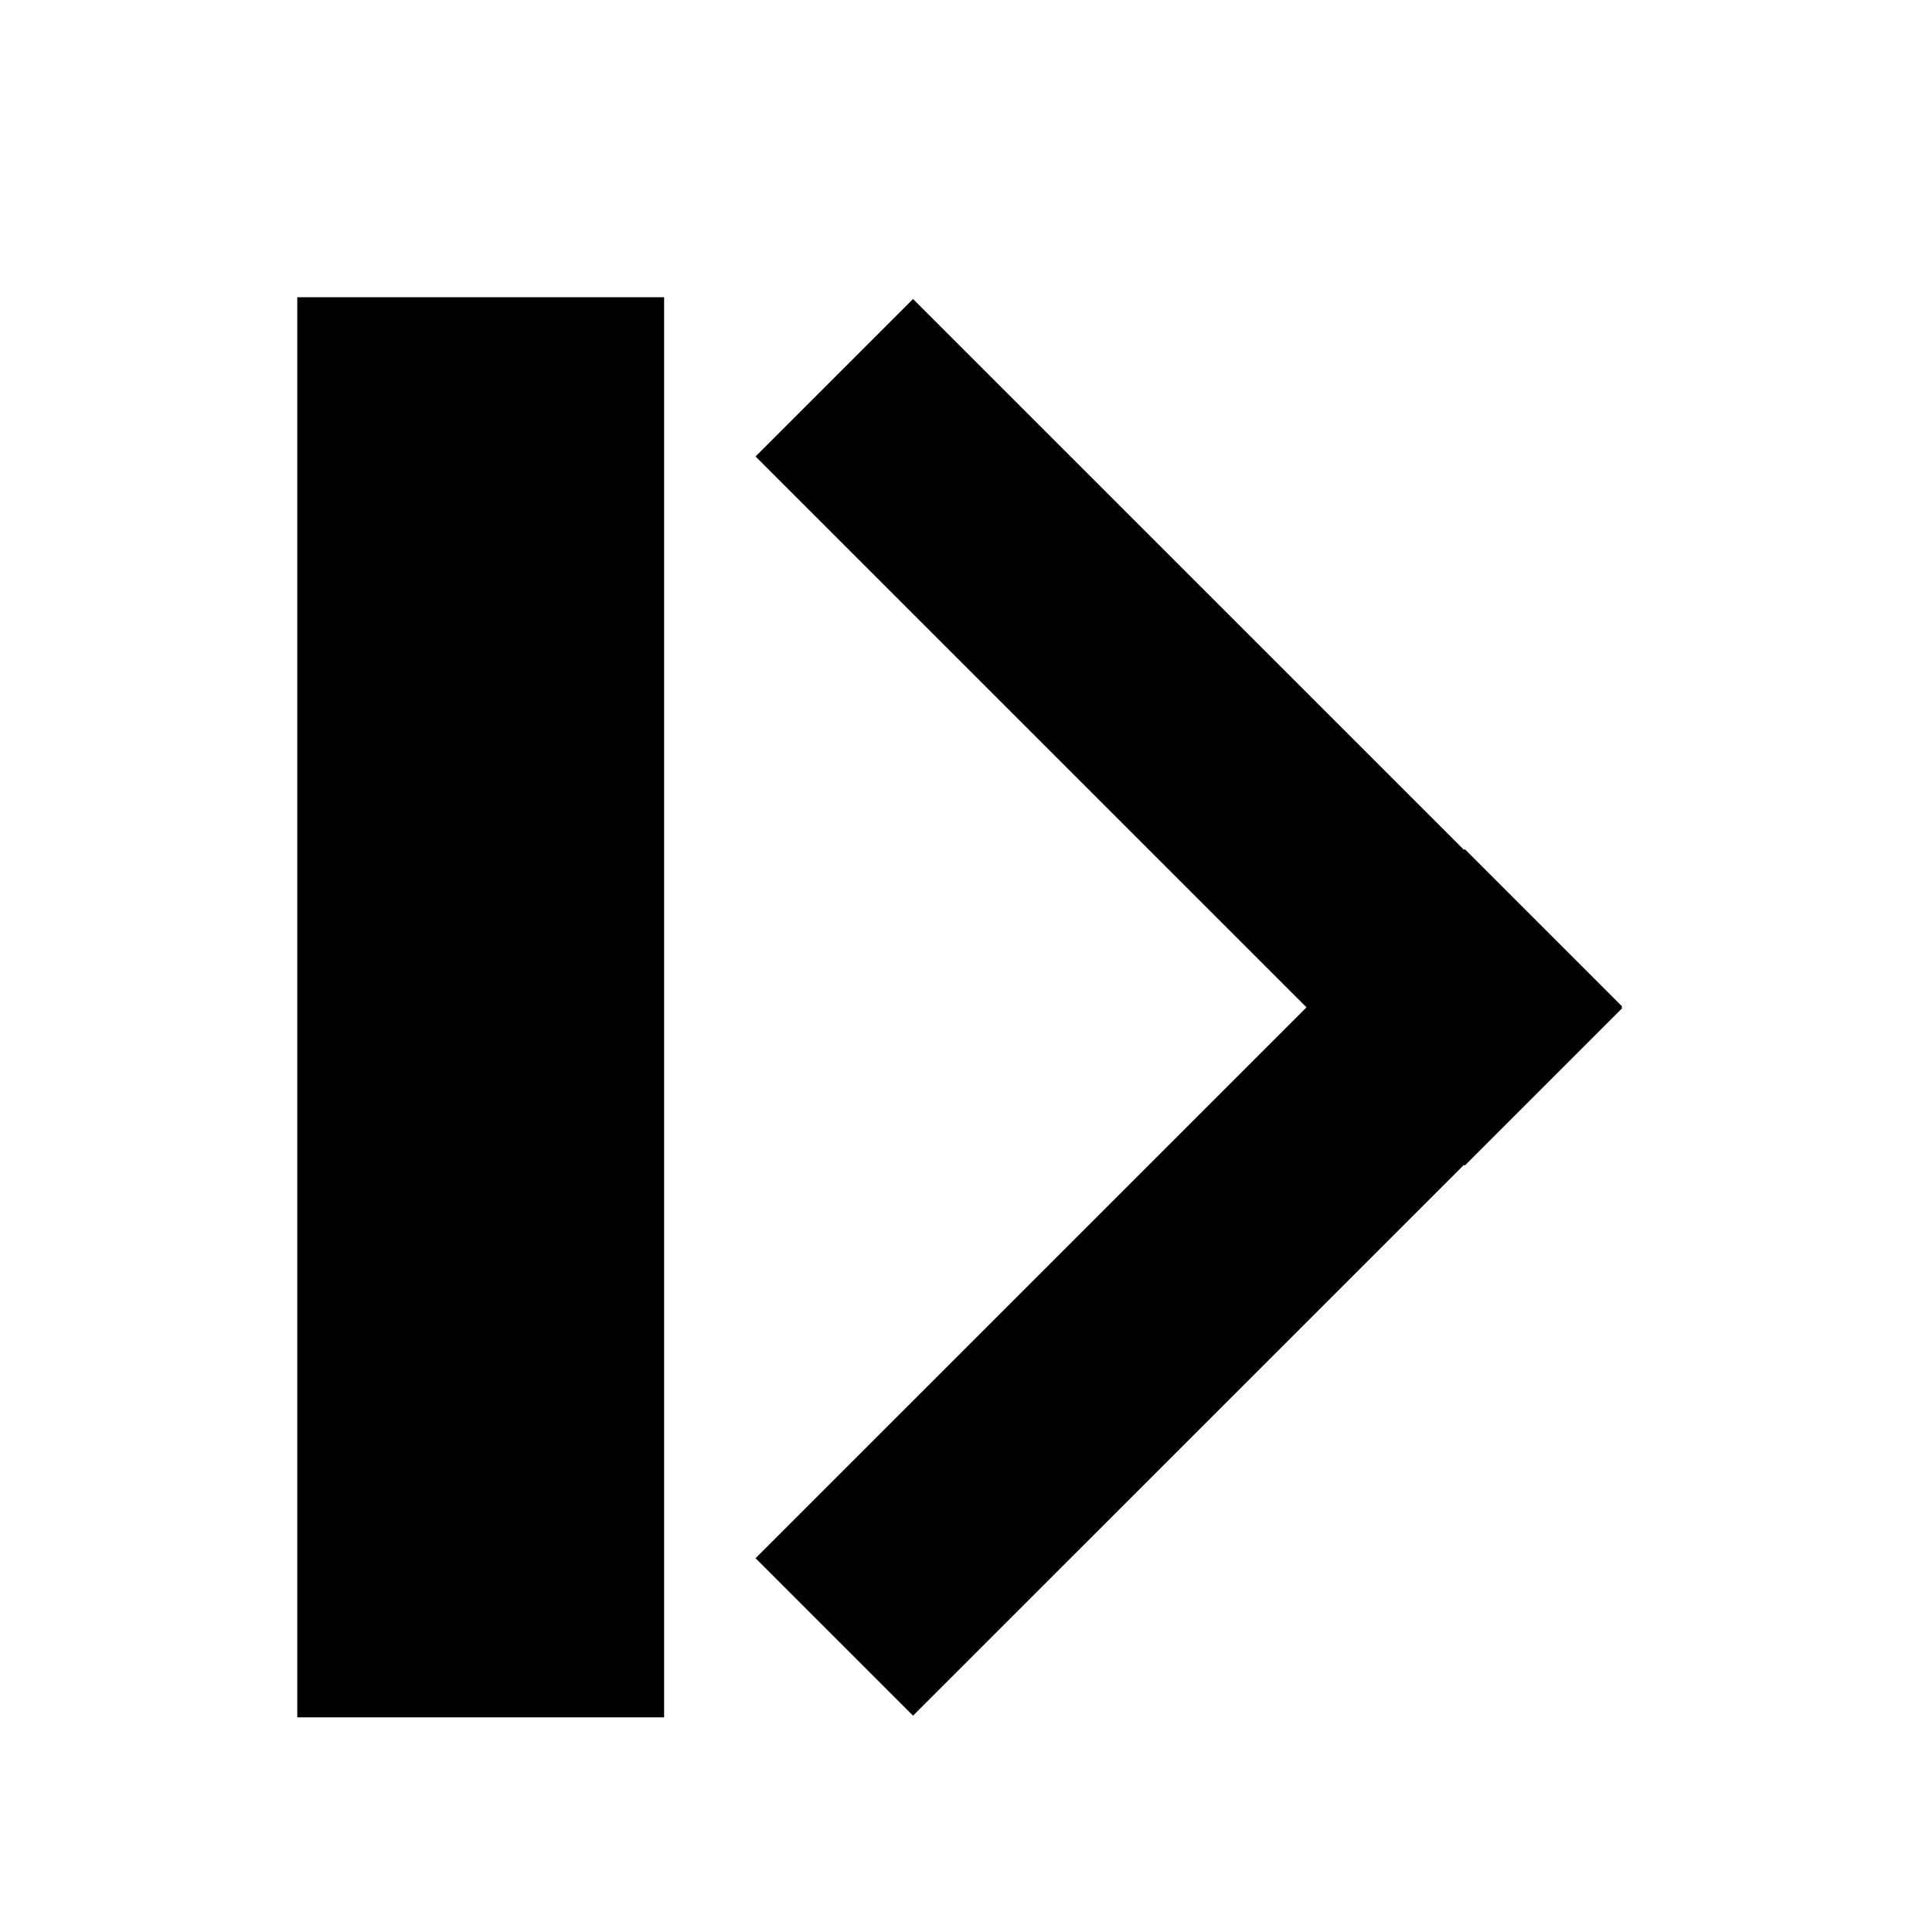
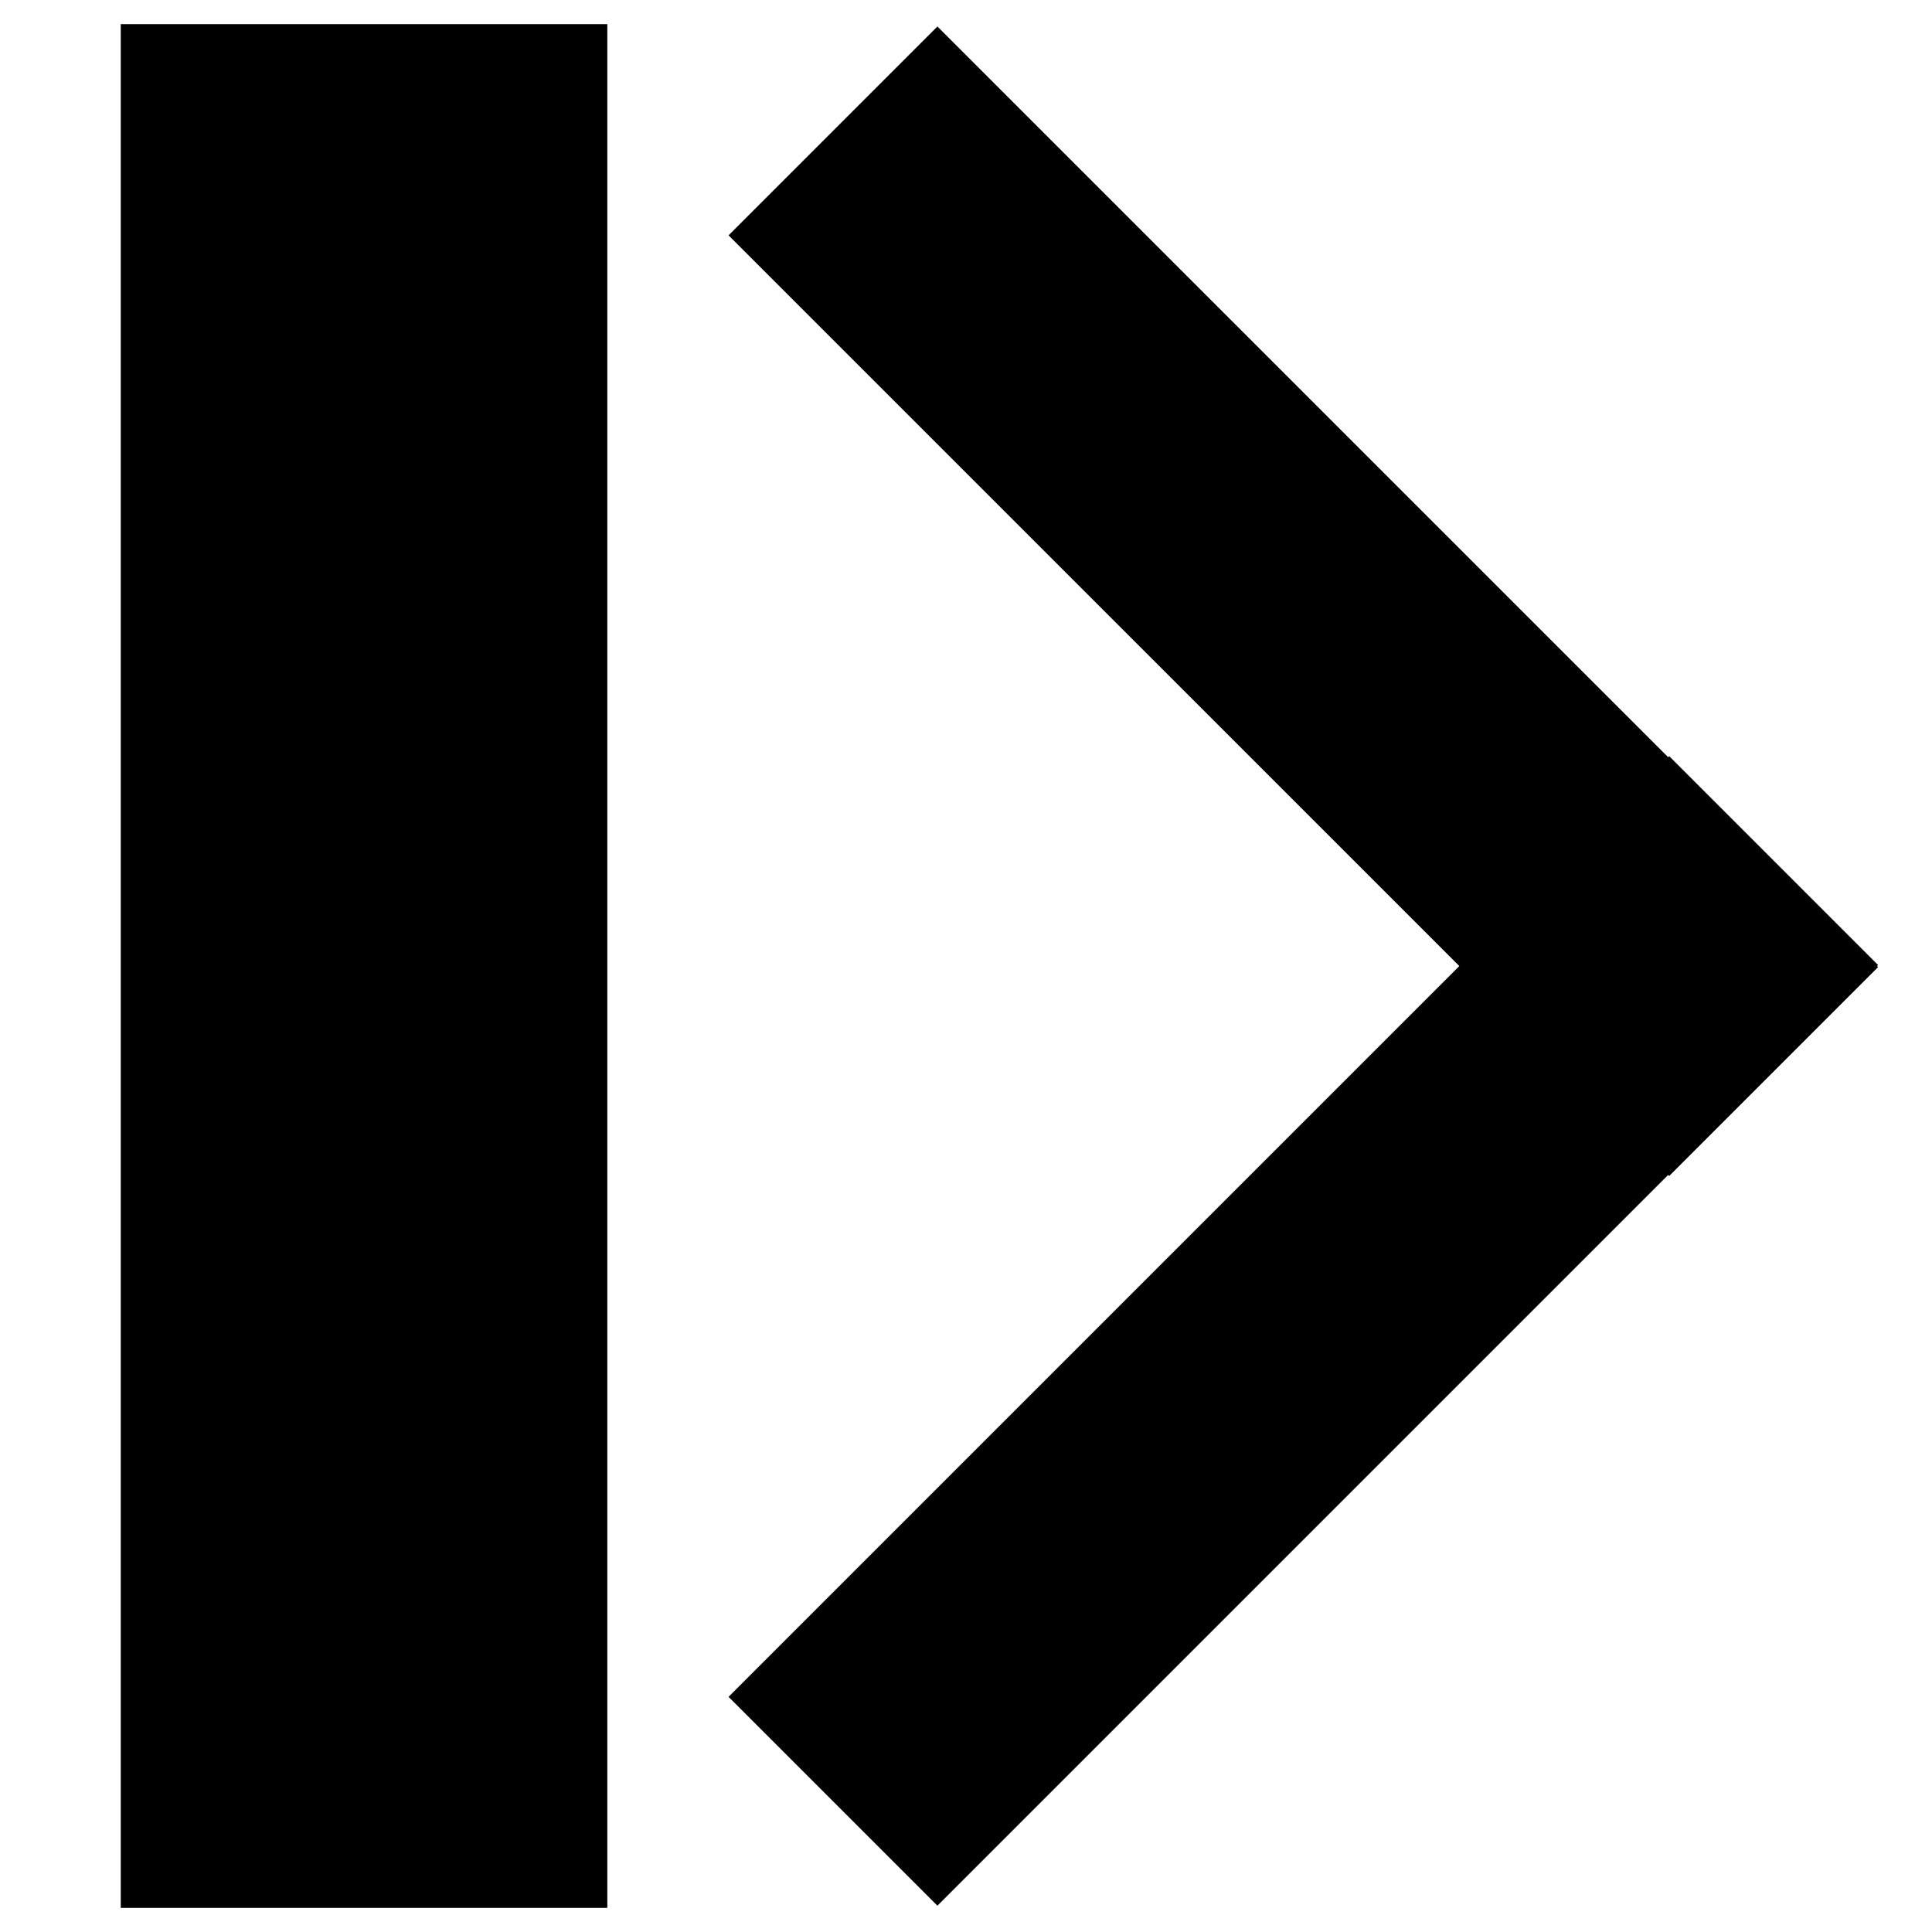
- <svg xmlns="http://www.w3.org/2000/svg" width="116px" height="117px" viewBox="0 0 116 117" version="1.1">
+ <svg xmlns="http://www.w3.org/2000/svg" width="80px" height="80px" viewBox="0 0 80 80" version="1.1">
  <defs />
-   <g id="Page-1" stroke="none" stroke-width="1" fill="none" fill-rule="evenodd">
-     <g id="icon-orifice" transform="translate(18, 18)" fill="#000000">
-       <rect id="Rectangle-1" x="0" y="0" width="22.214" height="86" />
-       <path d="M61.112,43.004 L27.75,76.365 L37.285,85.9 L70.647,52.539 L70.694,52.586 L80.229,43.051 L80.181,43.004 L80.229,42.956 L70.694,33.421 L70.647,33.469 L37.285,0.107 L27.75,9.642 L61.112,43.004 Z" id="Rectangle-3" />
+   <g id="icon-orifice" stroke="none" stroke-width="1" fill="none" fill-rule="evenodd">
+     <g transform="translate(5, 1)" fill="#000000">
+       <rect id="Rectangle-1" x="0" y="0" width="20.148" height="78" />
+       <path d="M55.427,39.003 L25.168,69.262 L33.816,77.91 L64.075,47.651 L64.118,47.695 L72.766,39.047 L72.723,39.003 L72.766,38.96 L64.118,30.312 L64.075,30.355 L33.816,0.097 L25.168,8.745 L55.427,39.003 Z" id="Rectangle-3" />
    </g>
  </g>
</svg>
